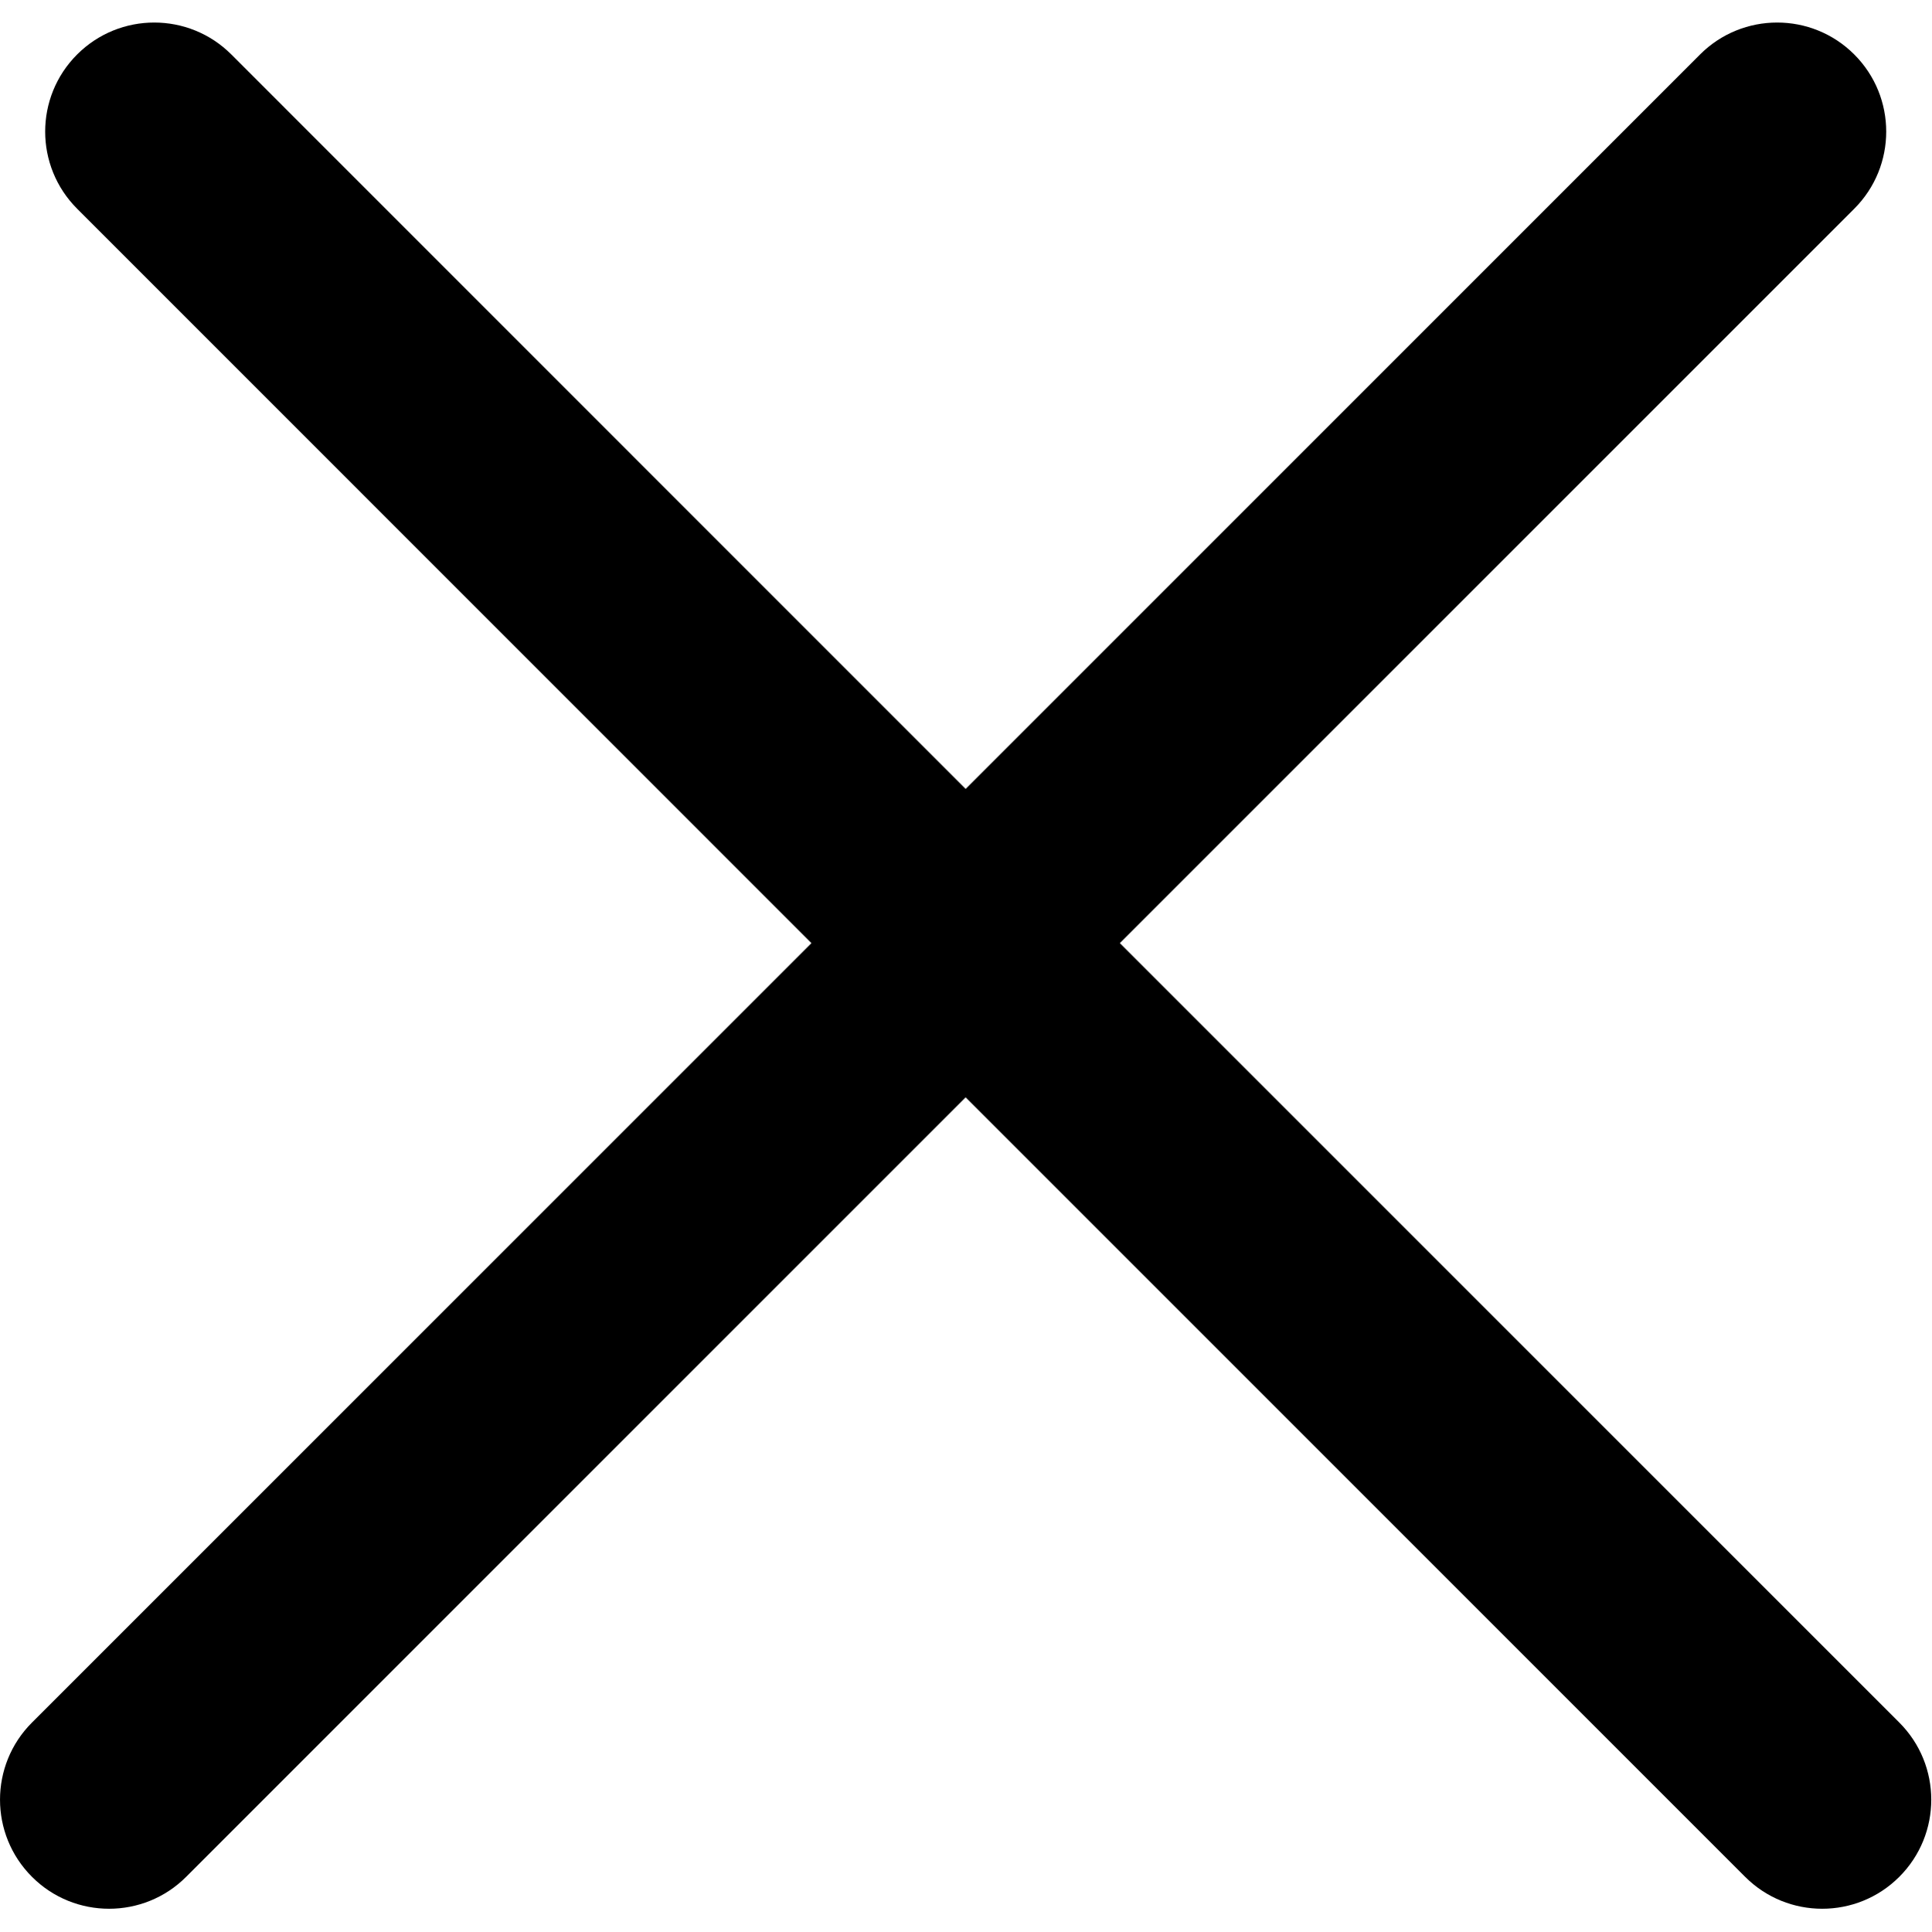
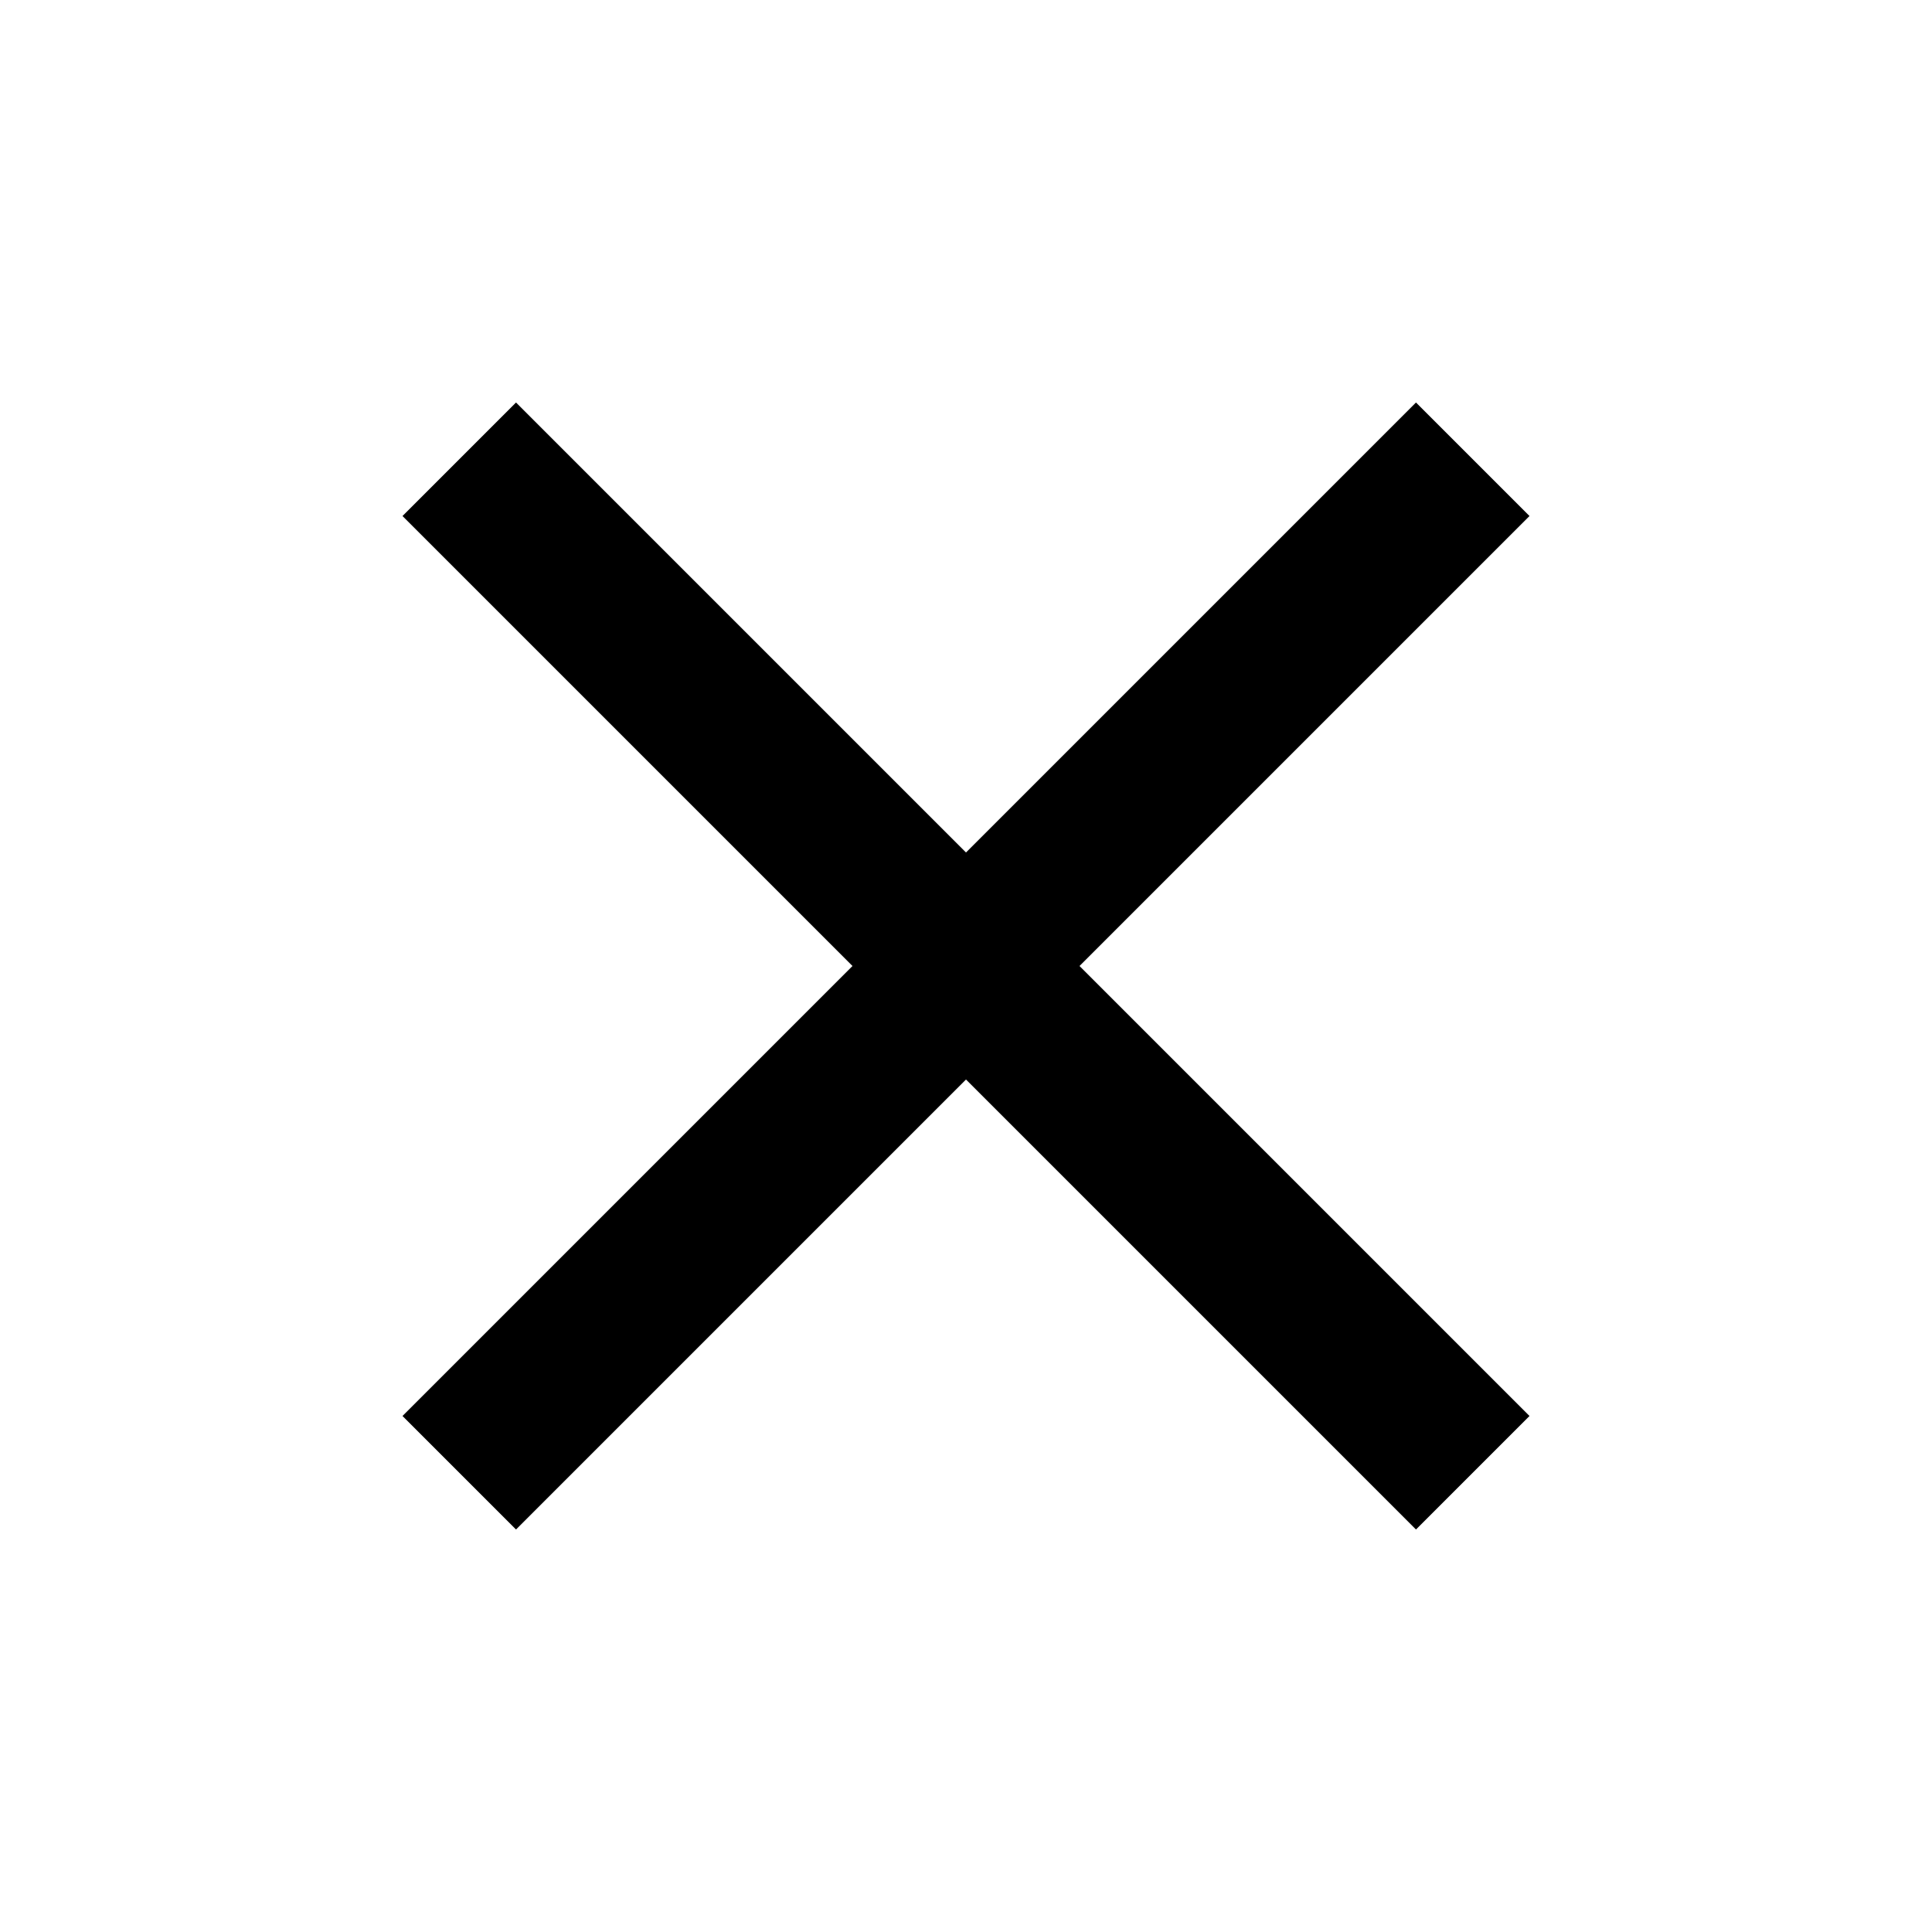
- <svg xmlns="http://www.w3.org/2000/svg" version="1.1" id="Capa_1" x="0px" y="0px" viewBox="0 0 35.413 35.413" style="enable-background:new 0 0 35.413 35.413;" xml:space="preserve">
-   <g>
-     <g>
-       <path d="M20.535,17.294L34.002,3.827c0.781-0.781,0.781-2.047,0-2.828c-0.78-0.781-2.048-0.781-2.828,0L17.707,14.466L4.242,0.999    c-0.78-0.781-2.047-0.781-2.828,0s-0.781,2.047,0,2.828l13.465,13.467L0.586,31.587c-0.781,0.781-0.781,2.047,0,2.828    c0.39,0.391,0.902,0.586,1.414,0.586s1.024-0.195,1.414-0.586l14.293-14.293L32,34.415c0.391,0.391,0.902,0.586,1.414,0.586    s1.023-0.195,1.414-0.586c0.781-0.781,0.781-2.047,0-2.828L20.535,17.294z" />
-     </g>
-   </g>
-   <g>
- </g>
-   <g>
- </g>
-   <g>
- </g>
-   <g>
- </g>
-   <g>
- </g>
-   <g>
- </g>
-   <g>
- </g>
-   <g>
- </g>
-   <g>
- </g>
-   <g>
- </g>
-   <g>
- </g>
-   <g>
- </g>
-   <g>
- </g>
-   <g>
- </g>
-   <g>
- </g>
+ <svg xmlns="http://www.w3.org/2000/svg" width="24" height="24" viewBox="0 0 24 24">
+   <path d="M19 6.41L17.59 5 12 10.59 6.41 5 5 6.41 10.59 12 5 17.59 6.41 19 12 13.41 17.59 19 19 17.59 13.41 12z" />
+   <path d="M0 0h24v24H0z" fill="none" />
</svg>
